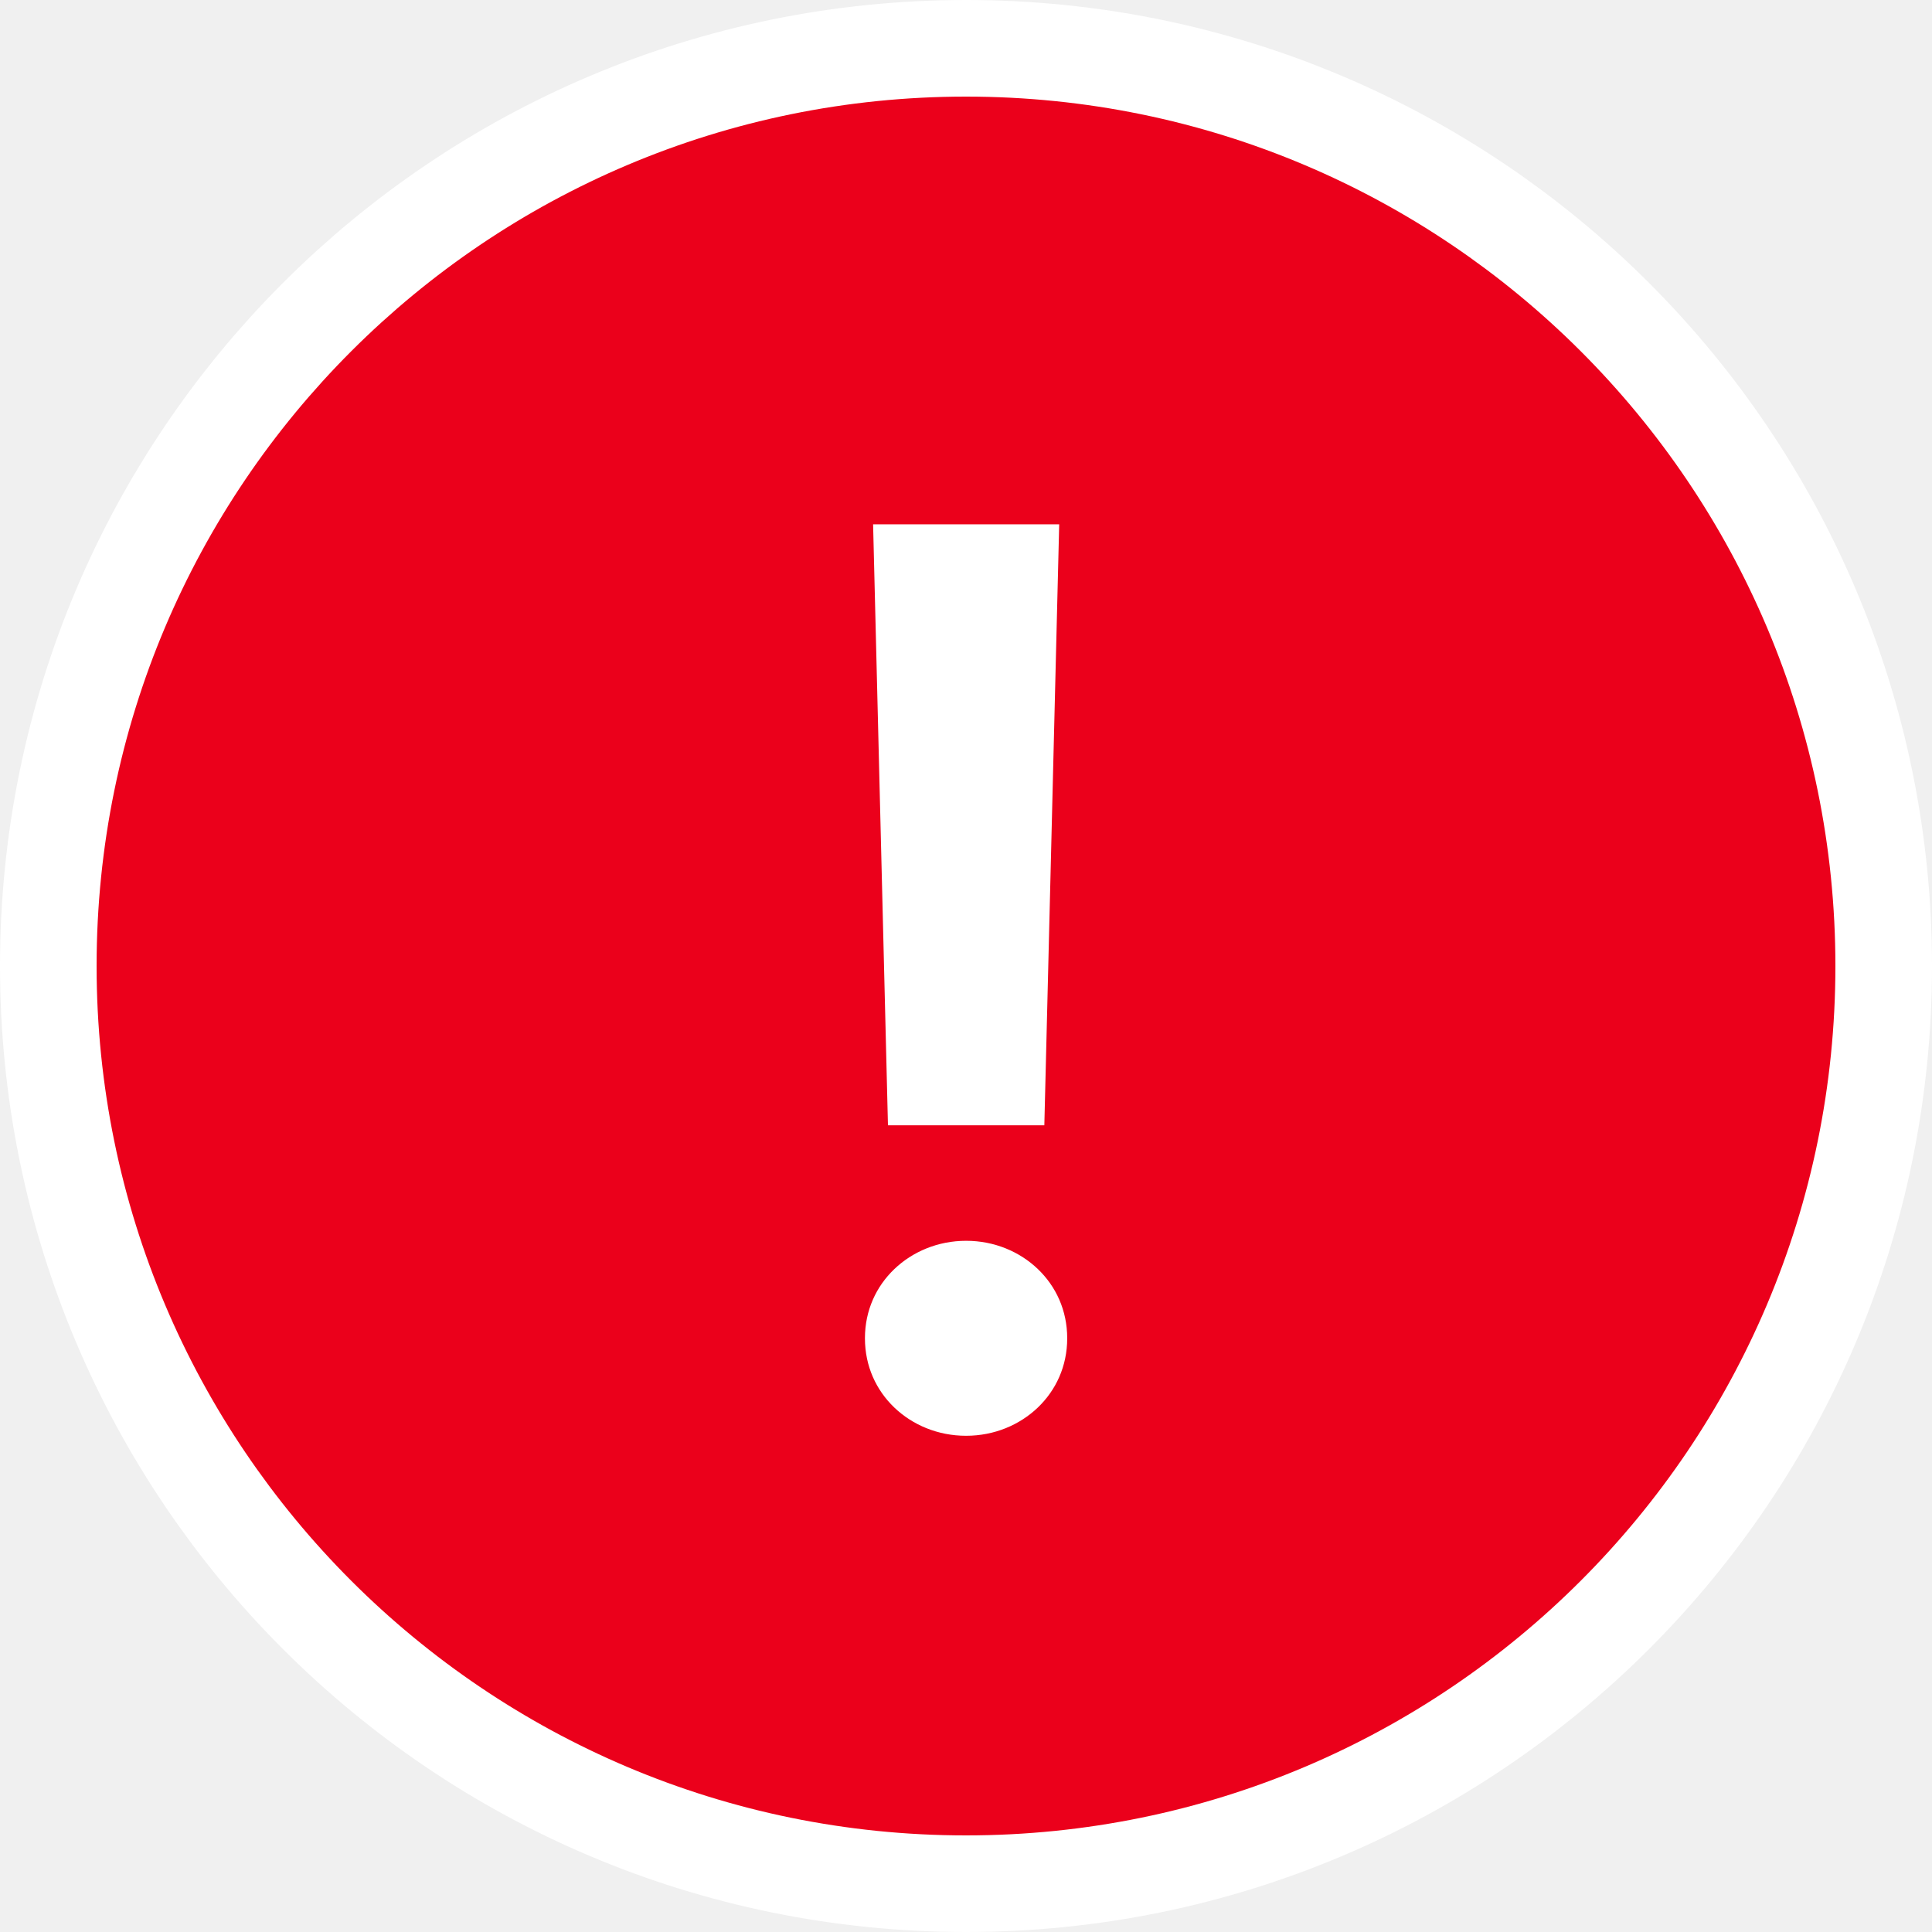
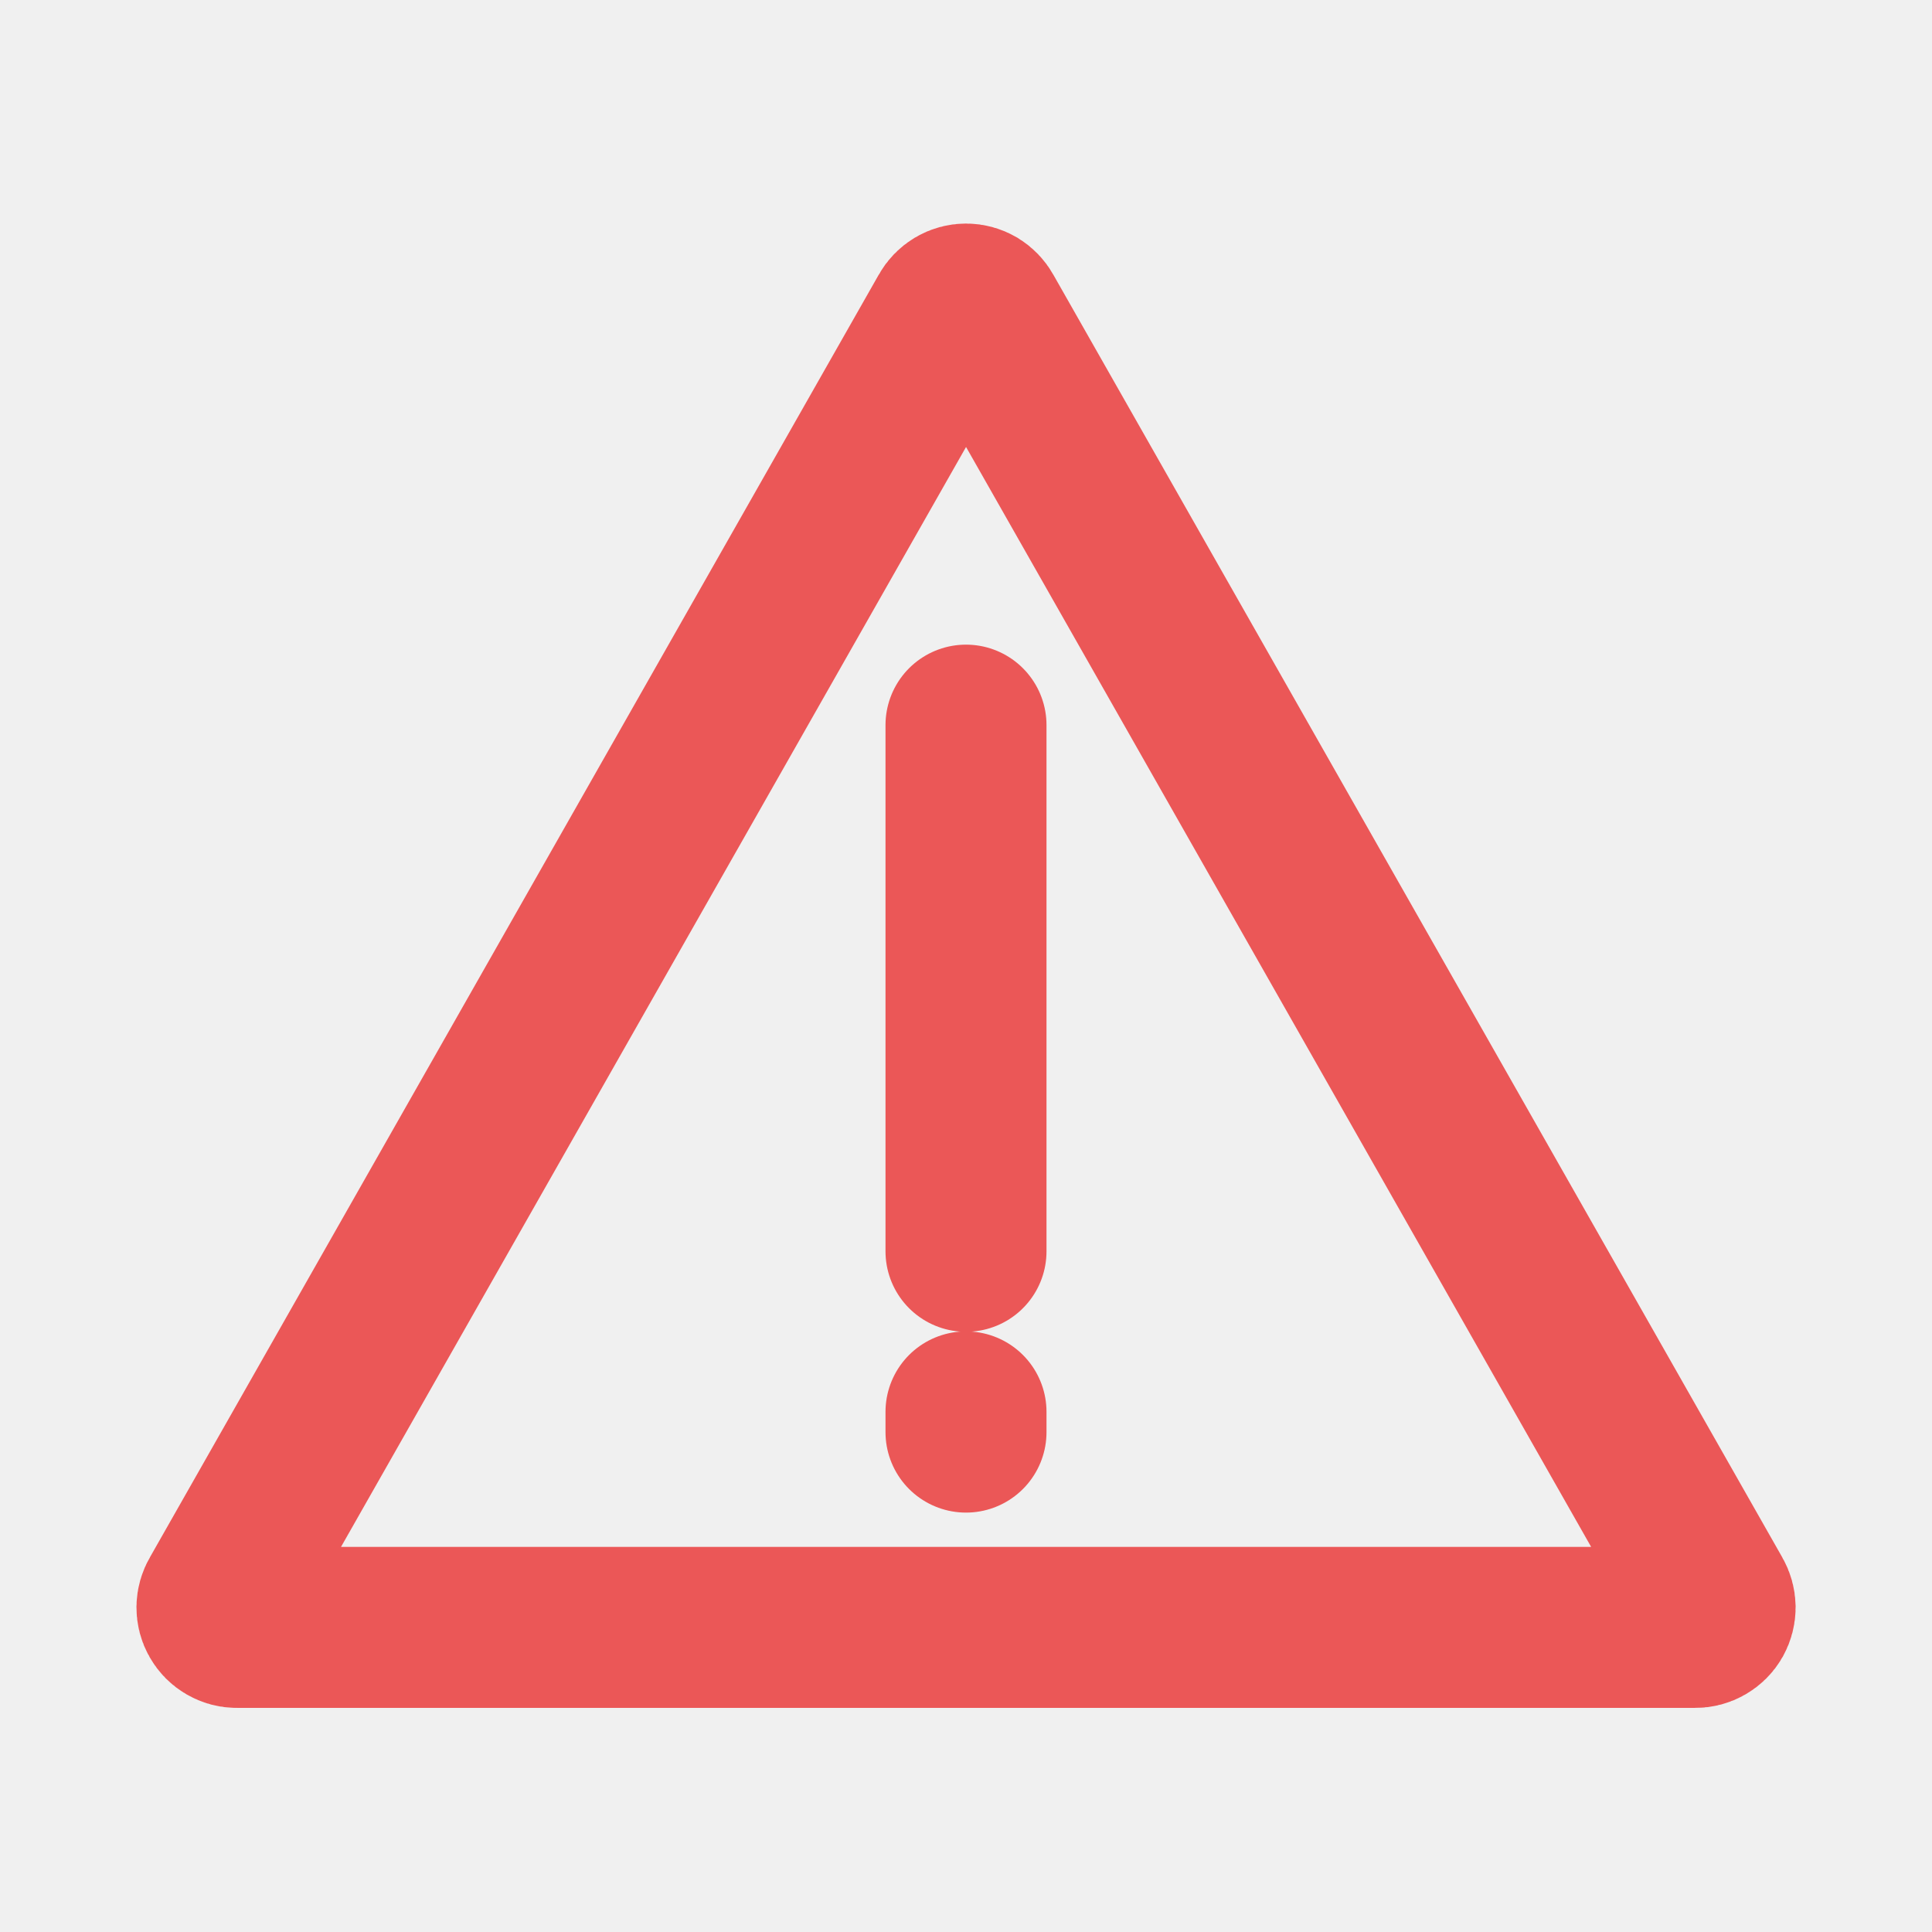
- <svg class="icon icon-error" viewBox="0 0 13 13">
-   <circle cx="6.5" cy="6.5" r="5.5" stroke="#fff" stroke-width="2" />
-   <circle cx="6.5" cy="6.5" r="5.5" fill="#EB001B" stroke="#EB001B" stroke-width=".7" />
-   <path fill="#fff" d="m5.874 3.528.1 4.044h1.053l.1-4.044zm.627 6.133c.38 0 .68-.288.68-.656s-.3-.656-.68-.656-.681.288-.681.656.3.656.68.656" />
-   <path fill="#fff" stroke="#EB001B" stroke-width=".7" d="M5.874 3.178h-.359l.01.359.1 4.044.008.341h1.736l.008-.341.1-4.044.01-.359H5.873Zm.627 6.833c.56 0 1.03-.432 1.03-1.006s-.47-1.006-1.03-1.006-1.031.432-1.031 1.006.47 1.006 1.03 1.006Z" />
+ <svg xmlns="http://www.w3.org/2000/svg" width="24" height="24" viewBox="0 0 24 24" fill="none">
+   <path d="M21.057 20.216H2.944C2.9 20.217 2.857 20.205 2.819 20.183C2.781 20.161 2.75 20.13 2.728 20.091C2.706 20.053 2.695 20.01 2.695 19.966C2.696 19.922 2.708 19.879 2.731 19.841L11.787 3.904C11.808 3.866 11.839 3.834 11.877 3.811C11.914 3.789 11.957 3.777 12.001 3.777C12.044 3.777 12.087 3.789 12.125 3.811C12.162 3.834 12.193 3.866 12.214 3.904L21.271 19.841C21.293 19.879 21.305 19.922 21.306 19.966C21.306 20.01 21.295 20.053 21.274 20.091C21.252 20.13 21.22 20.161 21.182 20.183C21.144 20.205 21.101 20.217 21.057 20.216Z" stroke="#EB5757" stroke-width="2" />
+   <path d="M12 17.539V17.79M12 9.008V15.544" stroke="#EB5757" stroke-width="2" stroke-linecap="round" />
</svg>
